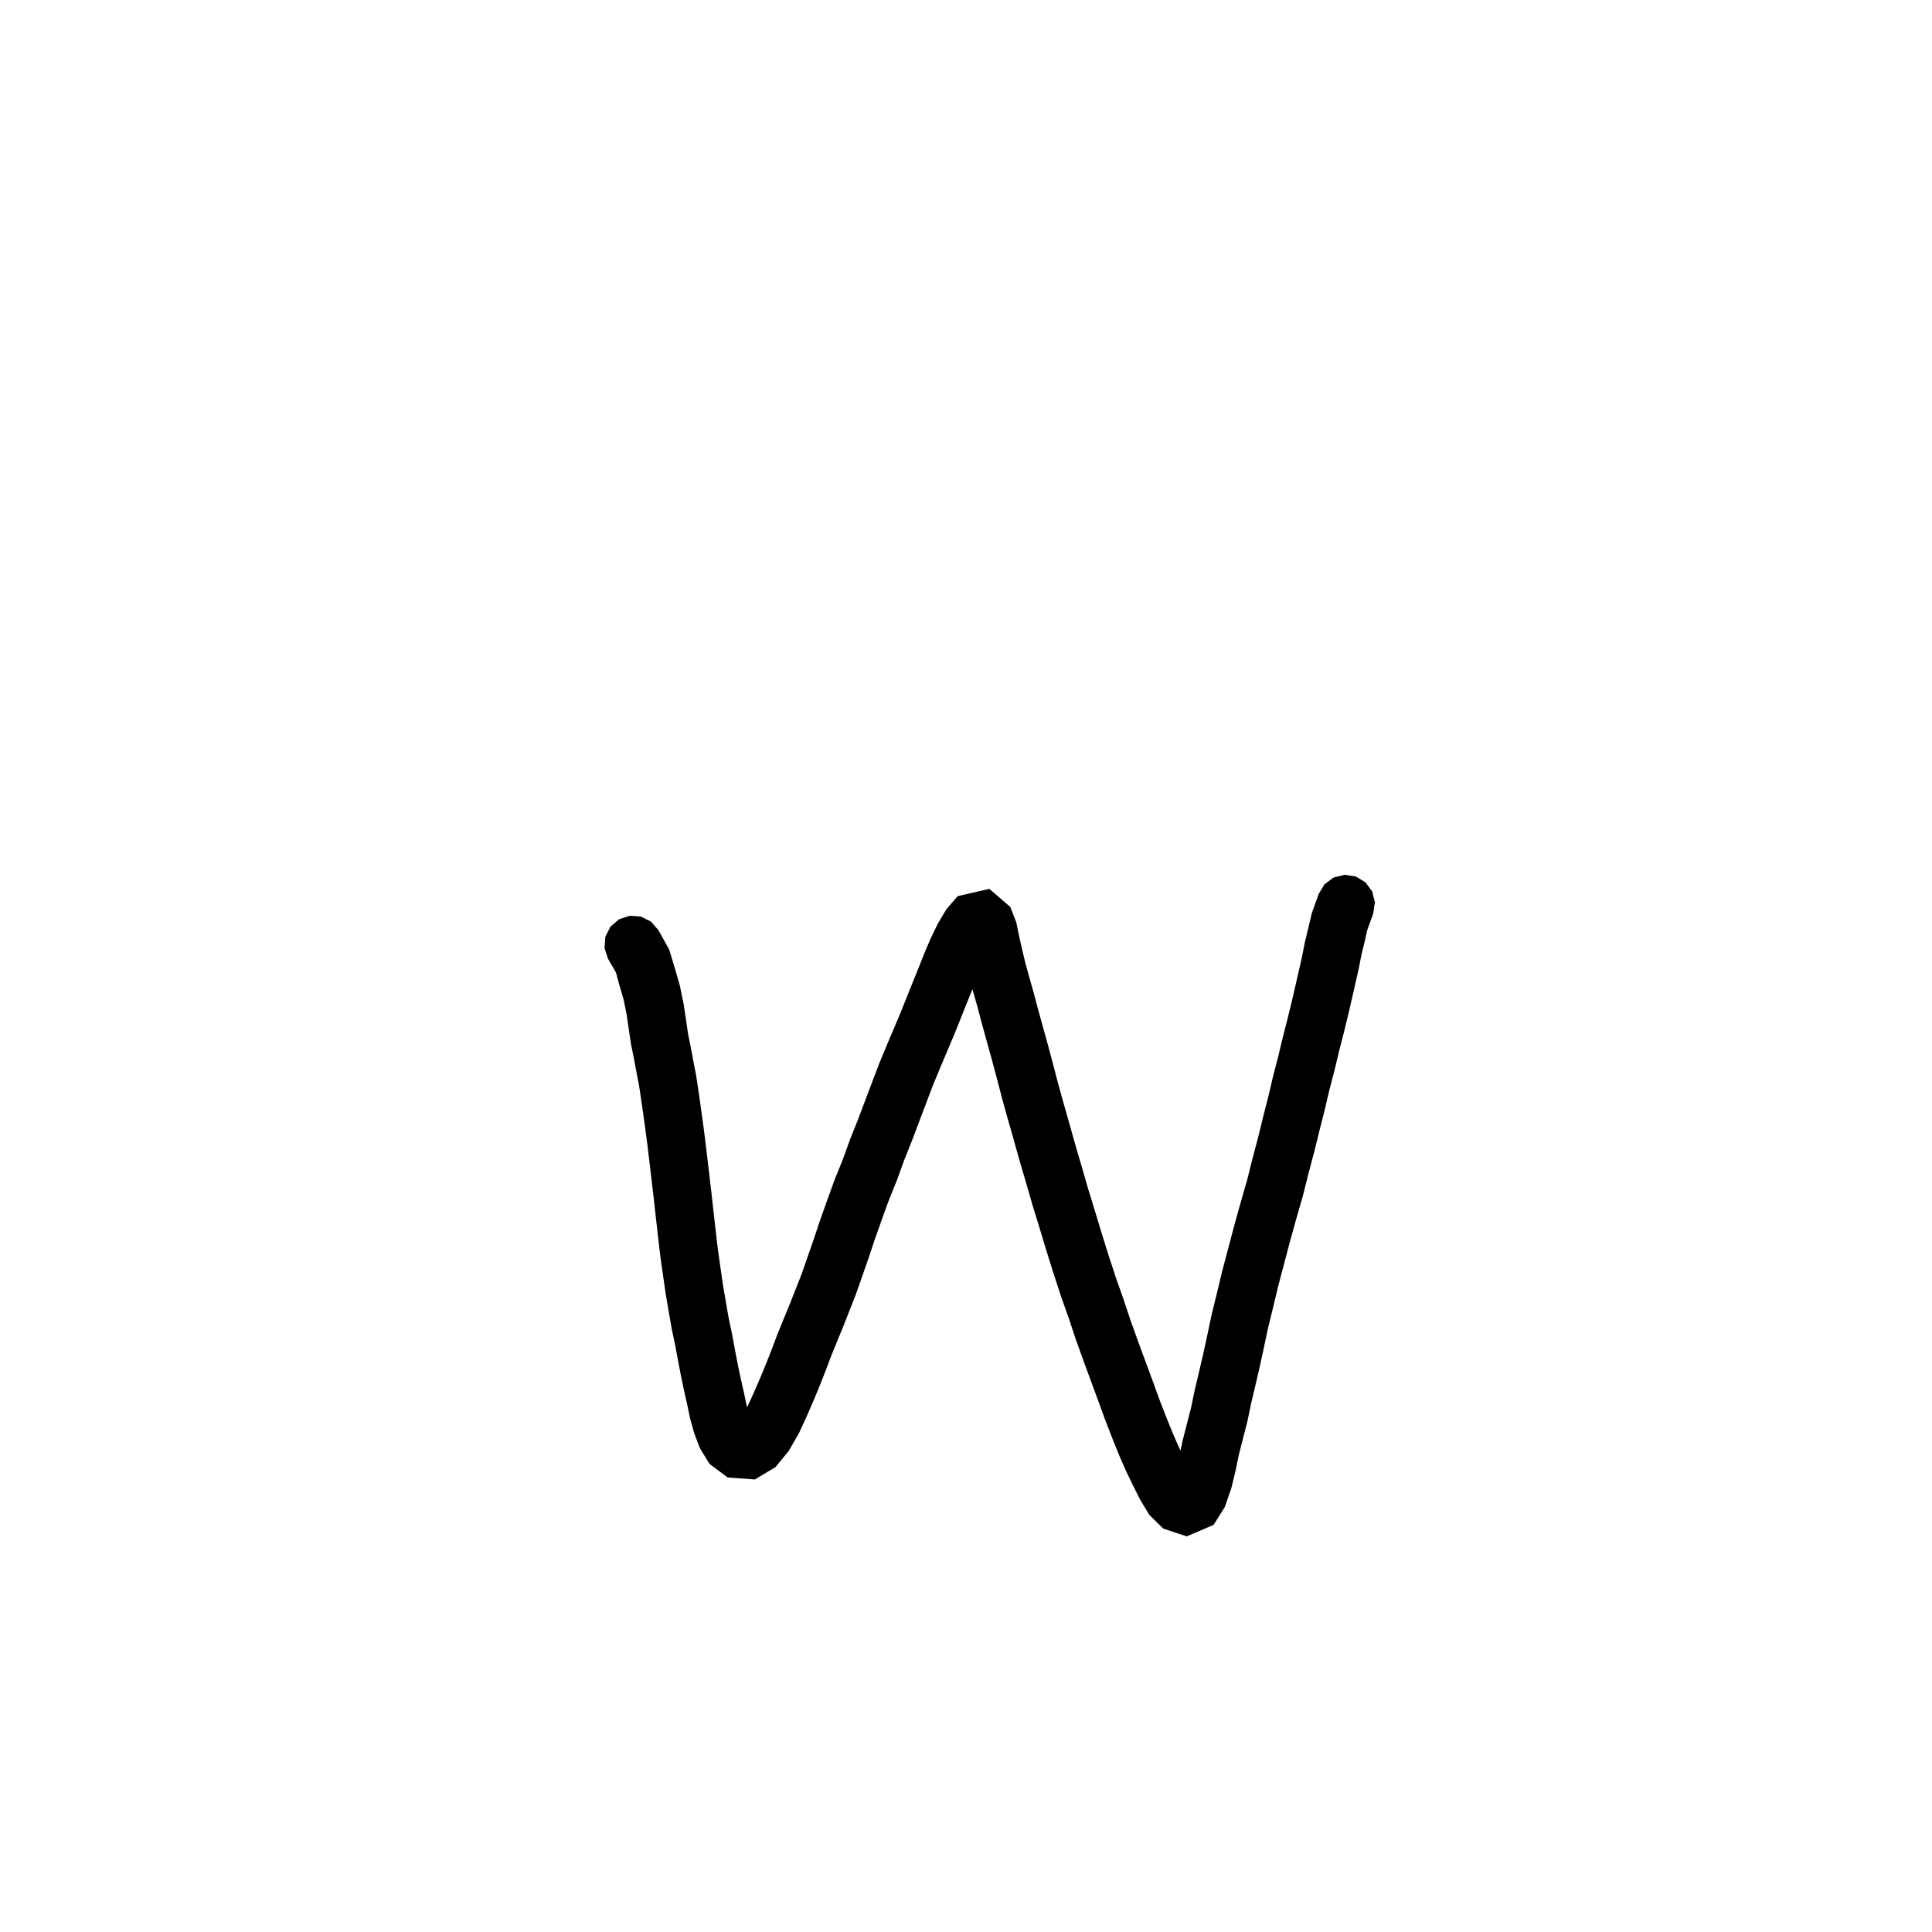
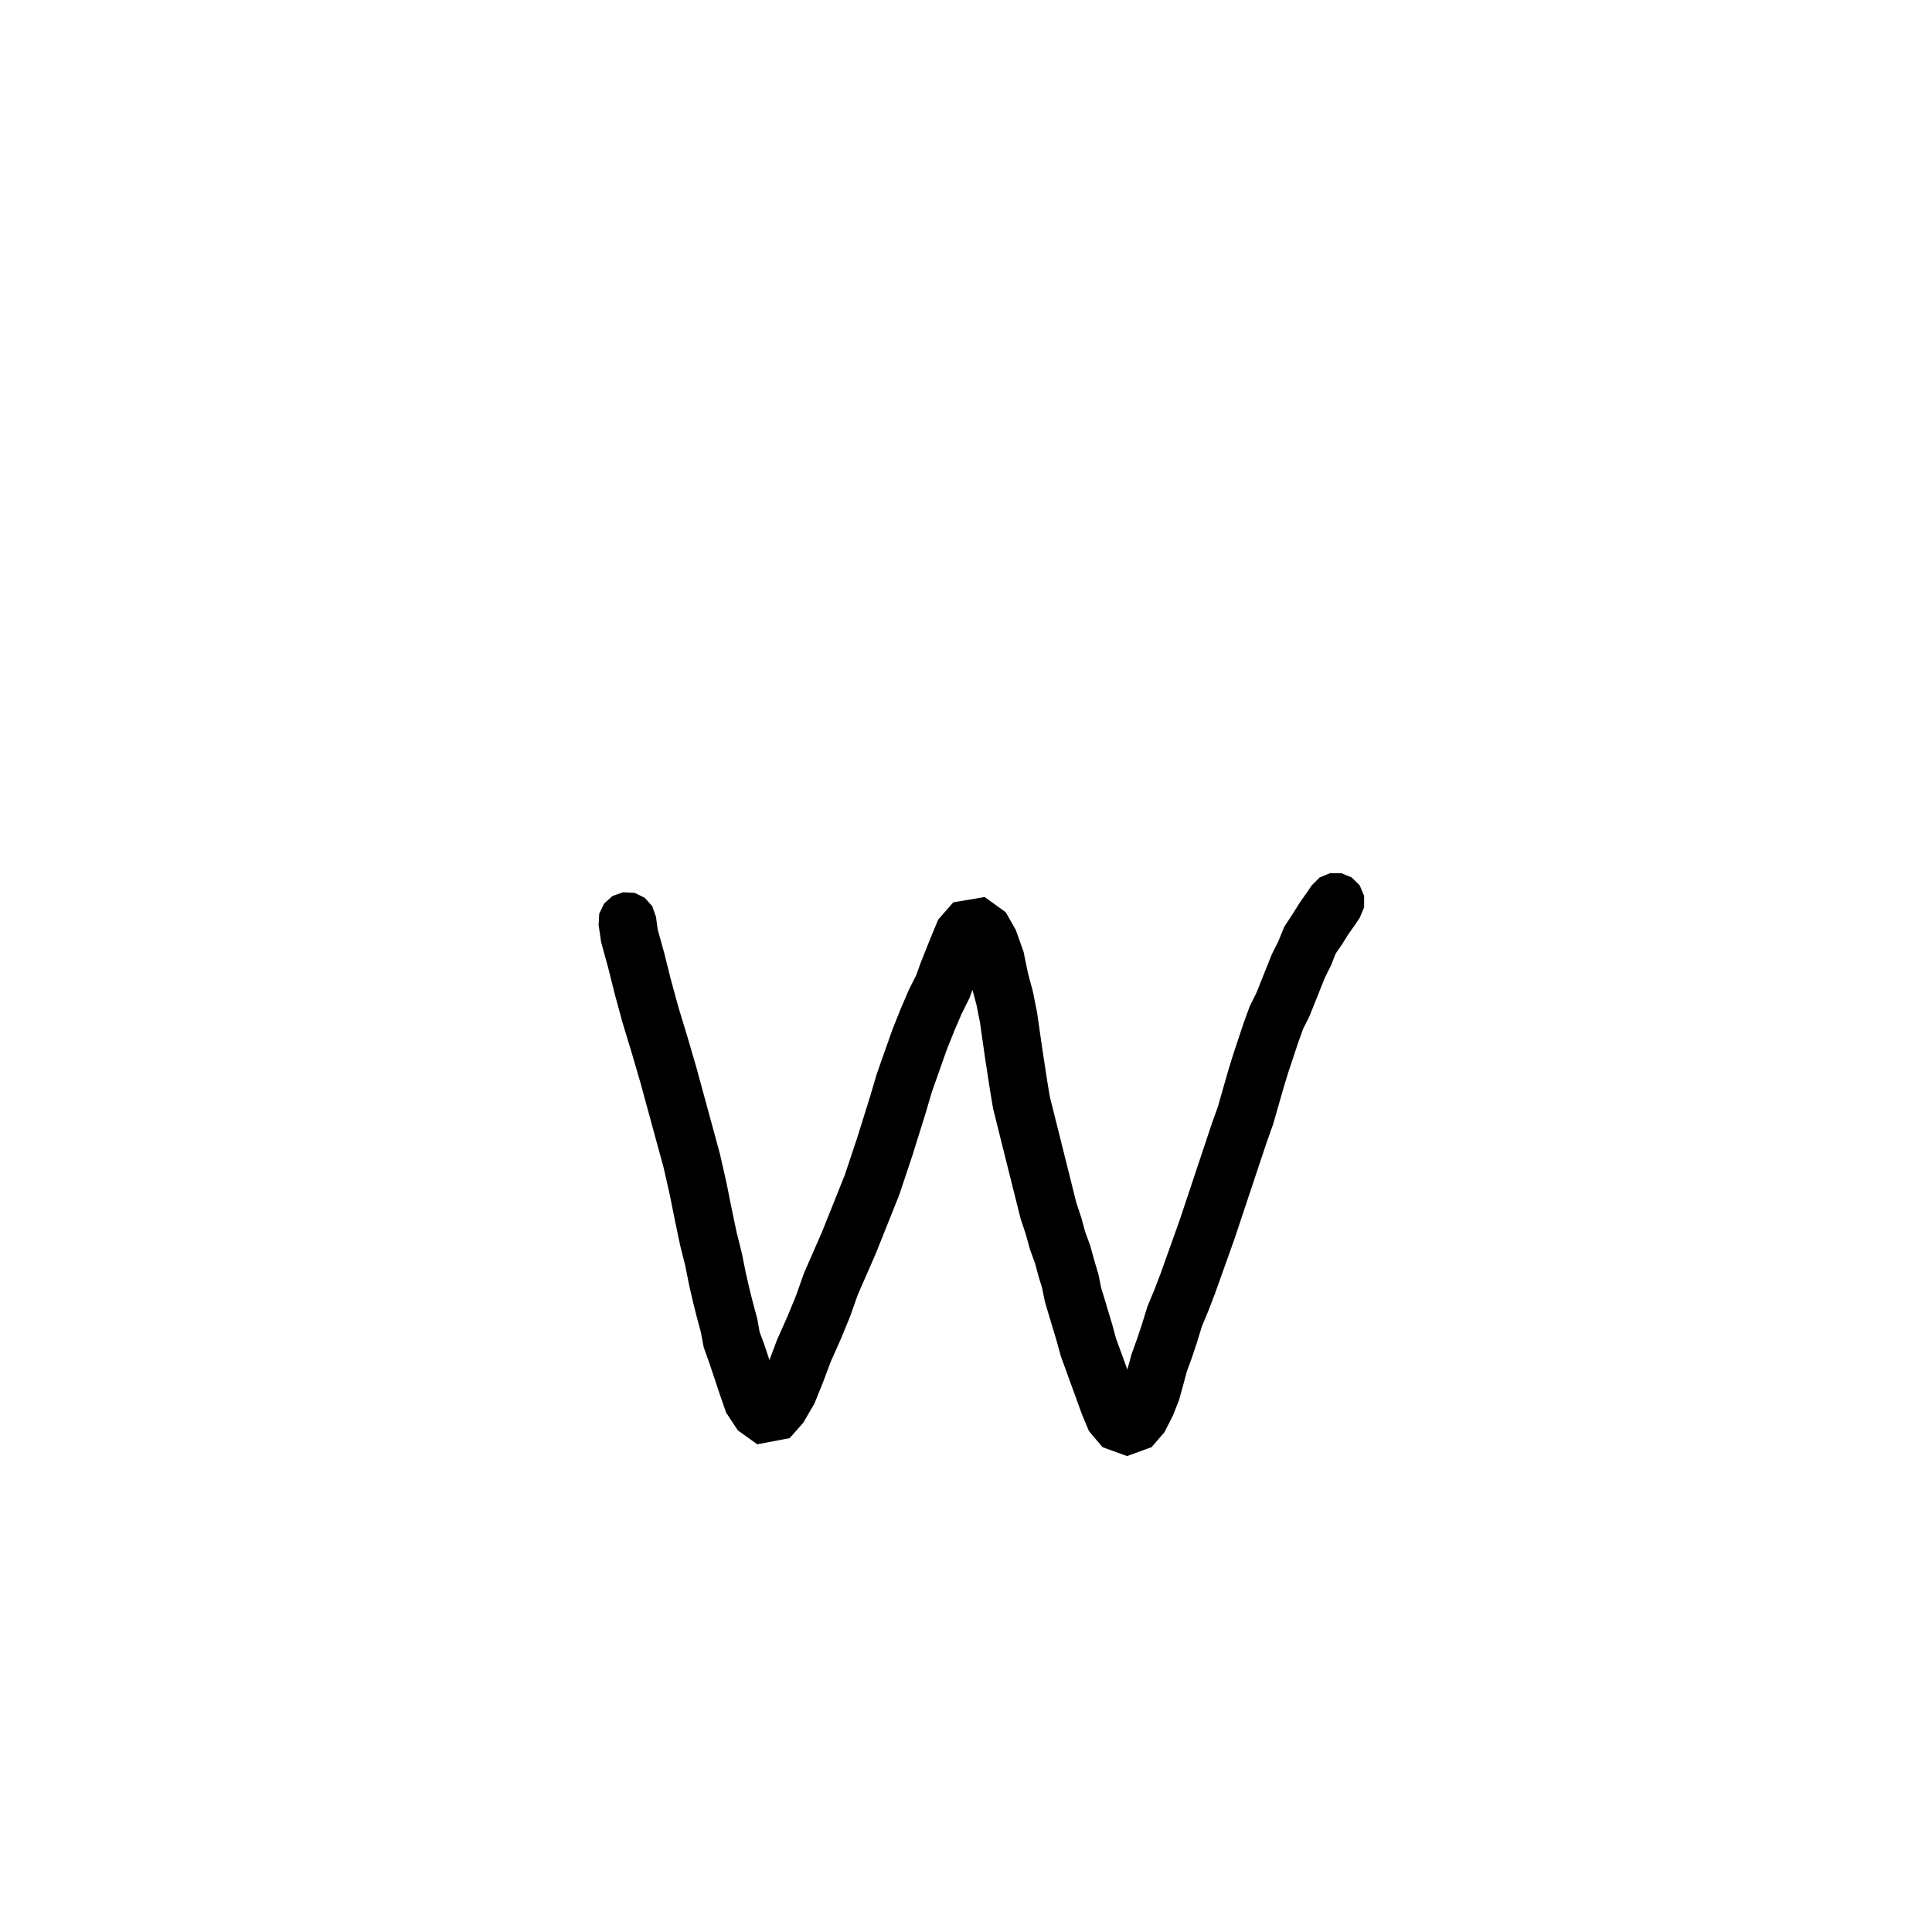
<svg xmlns="http://www.w3.org/2000/svg" viewBox="0 0 300 300" width="300" height="300">
-   <path d="M 94.416 148.881 L 95.647 151.008 L 96.144 152.852 L 96.831 155.211 L 97.303 157.522 L 97.615 159.655 L 97.967 162.038 L 98.449 164.457 L 98.846 166.575 L 99.232 168.562 L 99.548 170.655 L 99.877 172.961 L 100.207 175.336 L 100.535 177.825 L 100.865 180.599 L 101.197 183.392 L 101.529 186.241 L 101.861 189.236 L 102.196 192.181 L 102.537 195.111 L 102.945 197.97 L 103.354 200.83 L 103.832 203.633 L 104.314 206.383 L 104.852 208.938 L 105.312 211.437 L 105.79 213.895 L 106.271 216.162 L 106.735 218.22 L 107.159 220.256 L 107.783 222.51 L 108.66 224.845 L 110.183 227.329 L 113.003 229.421 L 117.222 229.731 L 120.435 227.794 L 122.468 225.31 L 124.069 222.523 L 125.31 219.833 L 126.412 217.285 L 127.374 214.949 L 128.267 212.682 L 129.058 210.571 L 129.898 208.504 L 130.841 206.215 L 131.852 203.652 L 132.885 201.035 L 133.848 198.284 L 134.859 195.385 L 135.855 192.399 L 136.902 189.453 L 138.002 186.409 L 139.269 183.276 L 140.406 180.133 L 141.594 177.164 L 142.743 174.124 L 143.874 171.129 L 144.915 168.396 L 146.016 165.742 L 147.144 163.087 L 148.229 160.511 L 149.178 158.138 L 150.107 155.815 L 150.978 153.671 L 151.832 151.504 L 152.699 149.457 L 153.569 147.655 L 154.385 146.268 L 154.494 146.046 L 151.04 146.644 L 148.988 145.164 L 149.127 145.591 L 149.465 147.338 L 149.952 149.494 L 150.509 151.789 L 151.133 154.078 L 151.793 156.389 L 152.455 158.903 L 153.197 161.602 L 153.992 164.451 L 154.782 167.414 L 155.588 170.502 L 156.468 173.685 L 157.403 176.958 L 158.341 180.309 L 159.346 183.725 L 160.354 187.219 L 161.429 190.712 L 162.499 194.257 L 163.581 197.706 L 164.739 201.248 L 165.944 204.661 L 167.081 208.073 L 168.304 211.471 L 169.511 214.756 L 170.642 217.816 L 171.722 220.785 L 172.818 223.595 L 173.855 226.151 L 174.914 228.552 L 175.962 230.719 L 177.047 232.883 L 178.467 235.233 L 180.627 237.358 L 184.267 238.567 L 188.439 236.79 L 190.188 234.007 L 191.187 231.127 L 191.858 228.382 L 192.385 225.812 L 193.026 223.318 L 193.718 220.612 L 194.26 217.976 L 194.914 215.231 L 195.591 212.32 L 196.266 209.213 L 196.92 206.139 L 197.707 202.927 L 198.496 199.635 L 199.417 196.149 L 200.343 192.644 L 201.33 189.092 L 202.345 185.57 L 203.225 182.055 L 204.094 178.779 L 204.899 175.491 L 205.704 172.336 L 206.435 169.214 L 207.232 166.158 L 207.969 163.08 L 208.699 160.225 L 209.378 157.44 L 209.986 154.808 L 210.521 152.464 L 211.004 150.323 L 211.396 148.295 L 211.912 146.17 L 212.304 144.426 L 213.234 141.858 L 213.495 140.121 L 213.072 138.417 L 212.028 137.005 L 210.524 136.099 L 208.788 135.838 L 207.084 136.262 L 205.672 137.305 L 204.766 138.809 L 203.696 141.796 L 203.154 144.096 L 202.604 146.372 L 202.196 148.477 L 201.745 150.469 L 201.214 152.792 L 200.622 155.36 L 199.968 158.042 L 199.231 160.92 L 198.501 163.975 L 197.698 167.053 L 196.962 170.197 L 196.168 173.309 L 195.373 176.554 L 194.509 179.811 L 193.655 183.23 L 192.67 186.641 L 191.657 190.29 L 190.716 193.851 L 189.77 197.432 L 188.96 200.806 L 188.147 204.128 L 187.467 207.321 L 186.809 210.347 L 186.153 213.169 L 185.474 216.024 L 184.949 218.588 L 184.308 221.082 L 183.615 223.788 L 183.075 226.418 L 182.547 228.607 L 181.946 230.393 L 181.961 230.543 L 184.267 229.567 L 185.773 229.975 L 185.667 229.833 L 184.953 228.583 L 184.038 226.747 L 183.086 224.781 L 182.145 222.649 L 181.182 220.271 L 180.145 217.615 L 179.092 214.718 L 177.956 211.644 L 176.762 208.395 L 175.585 205.127 L 174.456 201.739 L 173.261 198.352 L 172.152 194.96 L 171.101 191.61 L 170.038 188.088 L 168.979 184.648 L 167.987 181.208 L 166.992 177.825 L 166.063 174.509 L 165.132 171.248 L 164.279 168.165 L 163.485 165.119 L 162.675 162.083 L 161.87 159.198 L 161.145 156.563 L 160.473 154.011 L 159.801 151.656 L 159.224 149.544 L 158.715 147.44 L 158.268 145.462 L 157.806 143.209 L 156.879 140.836 L 153.626 138.023 L 148.706 139.154 L 146.949 141.198 L 145.631 143.412 L 144.501 145.743 L 143.502 148.096 L 142.622 150.329 L 141.76 152.451 L 140.822 154.795 L 139.904 157.089 L 138.856 159.58 L 137.717 162.258 L 136.552 165.071 L 135.459 167.937 L 134.324 170.943 L 133.206 173.902 L 131.994 176.933 L 130.864 180.057 L 129.598 183.191 L 128.431 186.414 L 127.345 189.468 L 126.341 192.481 L 125.352 195.316 L 124.449 197.898 L 123.481 200.348 L 122.493 202.852 L 121.568 205.096 L 120.675 207.296 L 119.867 209.451 L 119.026 211.585 L 118.122 213.782 L 117.09 216.167 L 116.064 218.41 L 114.999 220.29 L 114.232 221.273 L 114.778 221.069 L 116.464 221.113 L 117.017 221.471 L 116.807 221.021 L 116.351 219.756 L 115.908 218.144 L 115.531 216.314 L 115.063 214.238 L 114.61 212.105 L 114.155 209.763 L 113.681 207.195 L 113.152 204.684 L 112.701 202.1 L 112.246 199.437 L 111.855 196.697 L 111.463 193.956 L 111.137 191.153 L 110.805 188.231 L 110.471 185.225 L 110.136 182.341 L 109.802 179.535 L 109.465 176.709 L 109.126 174.131 L 108.789 171.706 L 108.452 169.345 L 108.102 167.038 L 107.687 164.891 L 107.284 162.743 L 106.833 160.496 L 106.519 158.345 L 106.164 155.944 L 105.569 153.055 L 104.789 150.348 L 103.908 147.436 L 102.251 144.452 L 101.105 143.122 L 99.538 142.331 L 97.787 142.2 L 96.119 142.749 L 94.788 143.895 L 93.998 145.462 L 93.867 147.213 Z" fill="black" fill-rule="nonzero" />
+   <path d="M 92.951 143.636 L 93.35 146.325 L 94.454 150.343 L 95.453 154.34 L 96.683 158.849 L 98.094 163.485 L 99.476 168.224 L 100.665 172.584 L 101.865 176.984 L 103.041 181.291 L 104.006 185.543 L 104.798 189.504 L 105.619 193.403 L 106.417 196.591 L 107.006 199.543 L 107.631 202.25 L 108.252 204.736 L 108.818 206.797 L 109.265 209.184 L 110.156 211.678 L 110.937 214.023 L 111.737 216.423 L 112.743 219.335 L 114.571 222.107 L 117.583 224.269 L 122.617 223.314 L 124.72 220.941 L 126.461 217.952 L 127.803 214.624 L 128.967 211.513 L 130.542 207.973 L 132.009 204.407 L 133.193 201.049 L 134.529 198.004 L 135.956 194.74 L 137.184 191.671 L 138.384 188.671 L 139.631 185.549 L 140.675 182.423 L 141.689 179.382 L 142.701 176.142 L 143.713 172.905 L 144.688 169.585 L 145.85 166.298 L 147.02 162.98 L 148.164 160.121 L 149.292 157.486 L 150.533 154.994 L 151.411 152.602 L 152.184 150.671 L 152.984 148.671 L 153.528 147.206 L 153.187 147.487 L 150.313 147.91 L 149.039 147.144 L 149.479 147.994 L 150.268 150.197 L 150.824 153.023 L 151.624 156.023 L 152.172 158.765 L 152.551 161.436 L 152.955 164.259 L 153.359 166.884 L 153.763 169.511 L 154.201 172.118 L 154.841 174.691 L 155.441 177.091 L 156.041 179.491 L 156.641 181.891 L 157.241 184.291 L 157.841 186.691 L 158.486 189.26 L 159.301 191.71 L 159.918 193.964 L 160.718 196.164 L 161.279 198.236 L 161.841 200.091 L 162.241 202.091 L 162.896 204.293 L 163.496 206.293 L 164.079 208.236 L 164.718 210.564 L 165.577 212.938 L 166.377 215.138 L 167.177 217.338 L 168.001 219.602 L 169.084 222.206 L 171.195 224.714 L 175.006 226.1 L 178.817 224.714 L 180.822 222.385 L 182.11 219.847 L 183.075 217.423 L 183.748 214.984 L 184.294 212.964 L 185.056 210.878 L 185.892 208.371 L 186.64 205.924 L 187.584 203.671 L 188.626 200.963 L 189.644 198.114 L 190.644 195.314 L 191.66 192.467 L 192.675 189.423 L 193.675 186.423 L 194.675 183.423 L 195.675 180.423 L 196.66 177.467 L 197.69 174.577 L 198.533 171.636 L 199.321 168.878 L 200.092 166.371 L 200.875 164.023 L 201.656 161.678 L 202.342 159.773 L 203.31 157.847 L 204.184 155.671 L 204.984 153.671 L 205.71 151.847 L 206.71 149.847 L 207.388 148.096 L 208.384 146.645 L 209.35 145.096 L 210.439 143.561 L 211.15 142.496 L 211.821 140.873 L 211.819 139.117 L 211.145 137.496 L 209.902 136.256 L 208.28 135.586 L 206.524 135.587 L 204.902 136.261 L 203.662 137.504 L 203.04 138.439 L 201.862 140.104 L 200.828 141.755 L 199.424 143.904 L 198.503 146.153 L 197.503 148.153 L 196.628 150.329 L 195.828 152.329 L 195.103 154.153 L 194.07 156.227 L 193.156 158.722 L 192.337 161.177 L 191.52 163.629 L 190.692 166.322 L 189.879 169.164 L 189.122 171.823 L 188.152 174.533 L 187.137 177.577 L 186.137 180.577 L 185.137 183.577 L 184.137 186.577 L 183.152 189.533 L 182.168 192.286 L 181.168 195.086 L 180.186 197.837 L 179.228 200.329 L 178.172 202.876 L 177.32 205.629 L 176.556 207.922 L 175.718 210.236 L 175.065 212.616 L 174.537 214.577 L 173.903 216.153 L 173.19 217.615 L 173.195 217.686 L 175.006 217.1 L 176.817 217.686 L 176.928 217.794 L 176.411 216.398 L 175.635 214.262 L 174.835 212.062 L 174.035 209.862 L 173.294 207.836 L 172.733 205.764 L 172.116 203.707 L 171.516 201.707 L 170.972 199.909 L 170.572 197.909 L 169.933 195.764 L 169.294 193.436 L 168.494 191.236 L 167.911 189.09 L 167.126 186.74 L 166.572 184.509 L 165.972 182.109 L 165.372 179.709 L 164.772 177.309 L 164.172 174.909 L 163.572 172.509 L 163.012 170.282 L 162.65 168.089 L 162.254 165.516 L 161.858 162.941 L 161.461 160.164 L 161.041 157.235 L 160.389 153.977 L 159.589 150.977 L 158.944 147.803 L 157.733 144.406 L 156.173 141.656 L 152.899 139.29 L 148.026 140.113 L 145.684 142.794 L 144.628 145.329 L 143.828 147.329 L 143.001 149.398 L 142.279 151.406 L 141.12 153.714 L 139.848 156.679 L 138.593 159.82 L 137.363 163.302 L 136.125 166.815 L 135.1 170.295 L 134.111 173.458 L 133.124 176.618 L 132.137 179.577 L 131.181 182.451 L 130.028 185.329 L 128.828 188.329 L 127.656 191.26 L 126.284 194.396 L 124.819 197.751 L 123.603 201.193 L 122.27 204.427 L 120.645 208.087 L 119.41 211.376 L 118.352 214.048 L 117.292 215.859 L 116.995 216.286 L 120.429 215.731 L 121.441 216.293 L 120.869 215.465 L 120.275 213.577 L 119.475 211.177 L 118.656 208.722 L 117.948 206.816 L 117.594 204.803 L 116.961 202.464 L 116.382 200.15 L 115.806 197.657 L 115.196 194.609 L 114.393 191.397 L 113.614 187.696 L 112.806 183.657 L 111.772 179.109 L 110.548 174.616 L 109.348 170.216 L 108.137 165.776 L 106.719 160.915 L 105.329 156.351 L 104.159 152.06 L 103.159 148.057 L 102.129 144.342 L 101.861 142.364 L 101.278 140.707 L 100.106 139.4 L 98.523 138.641 L 96.77 138.545 L 95.114 139.128 L 93.806 140.3 L 93.047 141.883 Z" fill="black" fill-rule="nonzero" />
</svg>
